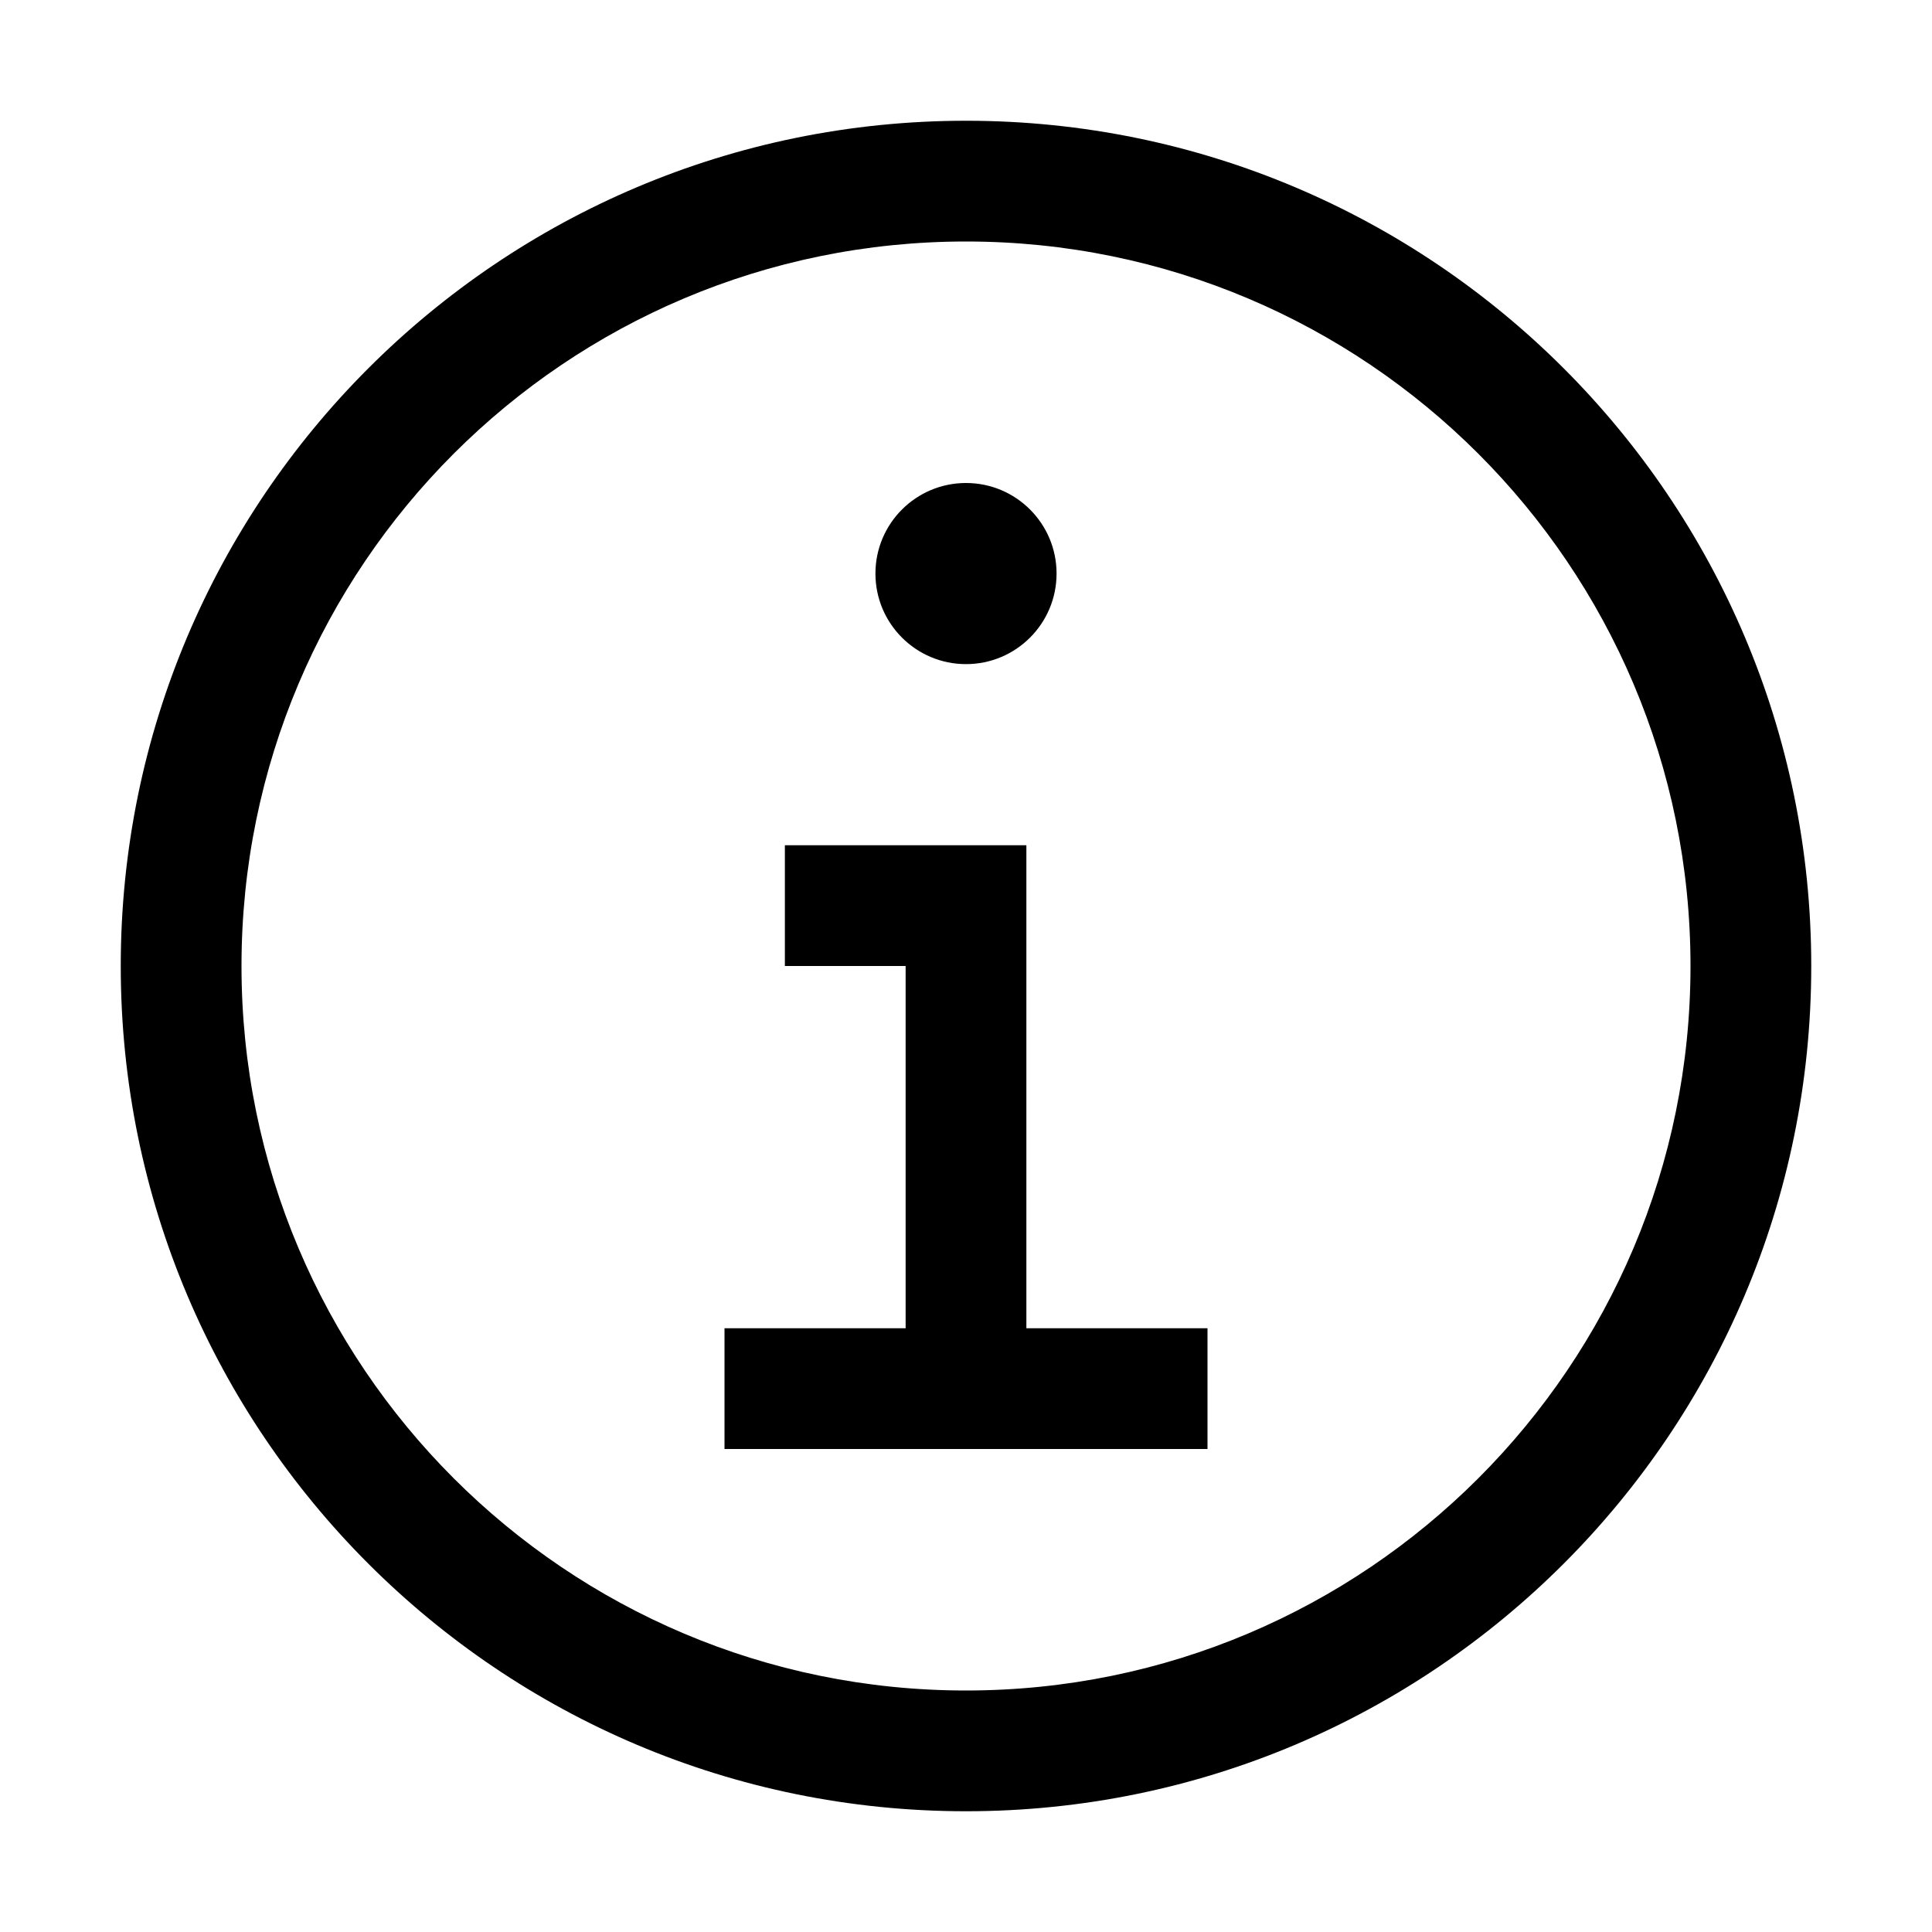
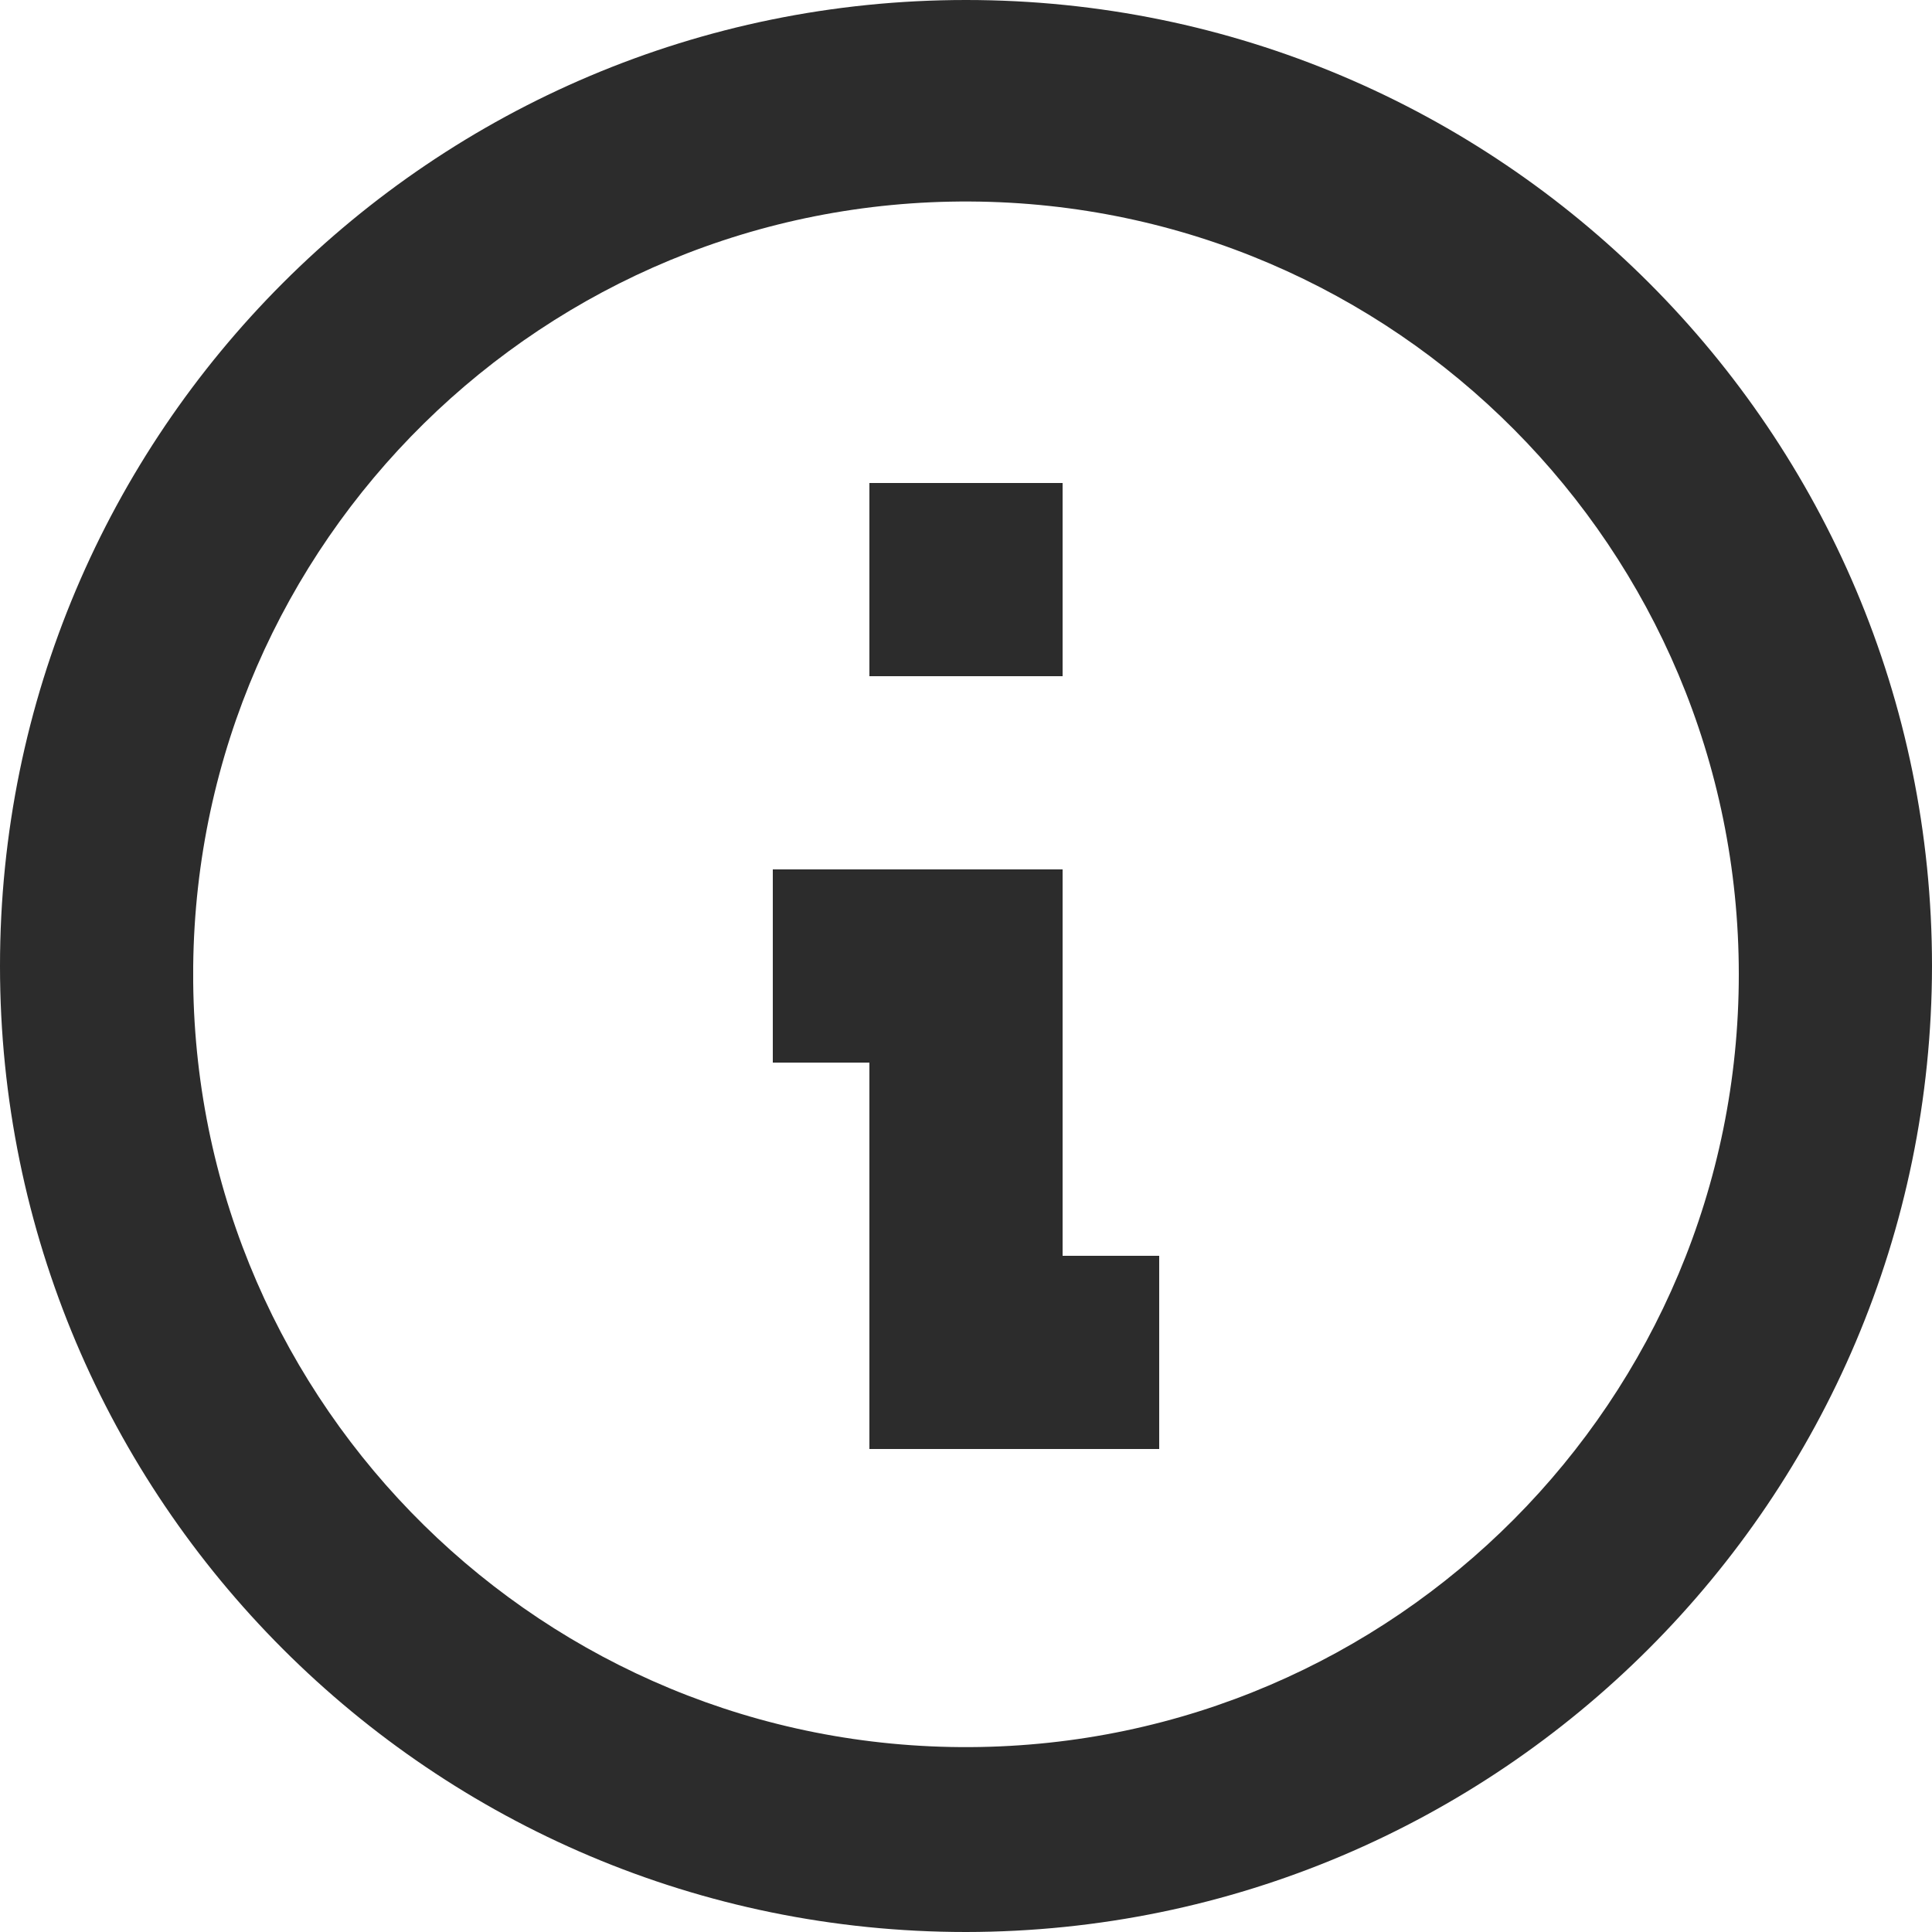
- <svg xmlns="http://www.w3.org/2000/svg" fill="#000000" width="24px" height="24px" viewBox="0 0 32 32" id="icon">
-   <defs>
-     <style>
-       .cls-1 {
-         fill: none;
-       }
-     </style>
-   </defs>
-   <polygon points="17 22 17 14 13 14 13 16 15 16 15 22 12 22 12 24 20 24 20 22 17 22" />
-   <path d="M16,8a1.5,1.5,0,1,0,1.5,1.5A1.5,1.5,0,0,0,16,8Z" />
-   <path d="M16,30A14,14,0,1,1,30,16,14,14,0,0,1,16,30ZM16,4A12,12,0,1,0,28,16,12,12,0,0,0,16,4Z" />
-   <rect id="_Transparent_Rectangle_" data-name="&lt;Transparent Rectangle&gt;" class="cls-1" width="32" height="32" />
+ <svg xmlns="http://www.w3.org/2000/svg" width="20" height="20" viewBox="0 0 20 20" fill="none">
+   <path id="coolicon" d="M10 20C4.477 20 0 15.523 0 10C0 4.477 4.477 0 10 0C15.523 0 20 4.477 20 10C19.994 15.52 15.52 19.994 10 20ZM2 10.172C2.047 14.573 5.641 18.11 10.043 18.086C14.444 18.062 18 14.488 18 10.086C18 5.685 14.444 2.11 10.043 2.086C5.641 2.062 2.047 5.599 2 10V10.172ZM12 15H9V11H8V9H11V13H12V15ZM11 7H9V5H11V7Z" fill="#2C2C2C" />
</svg>
